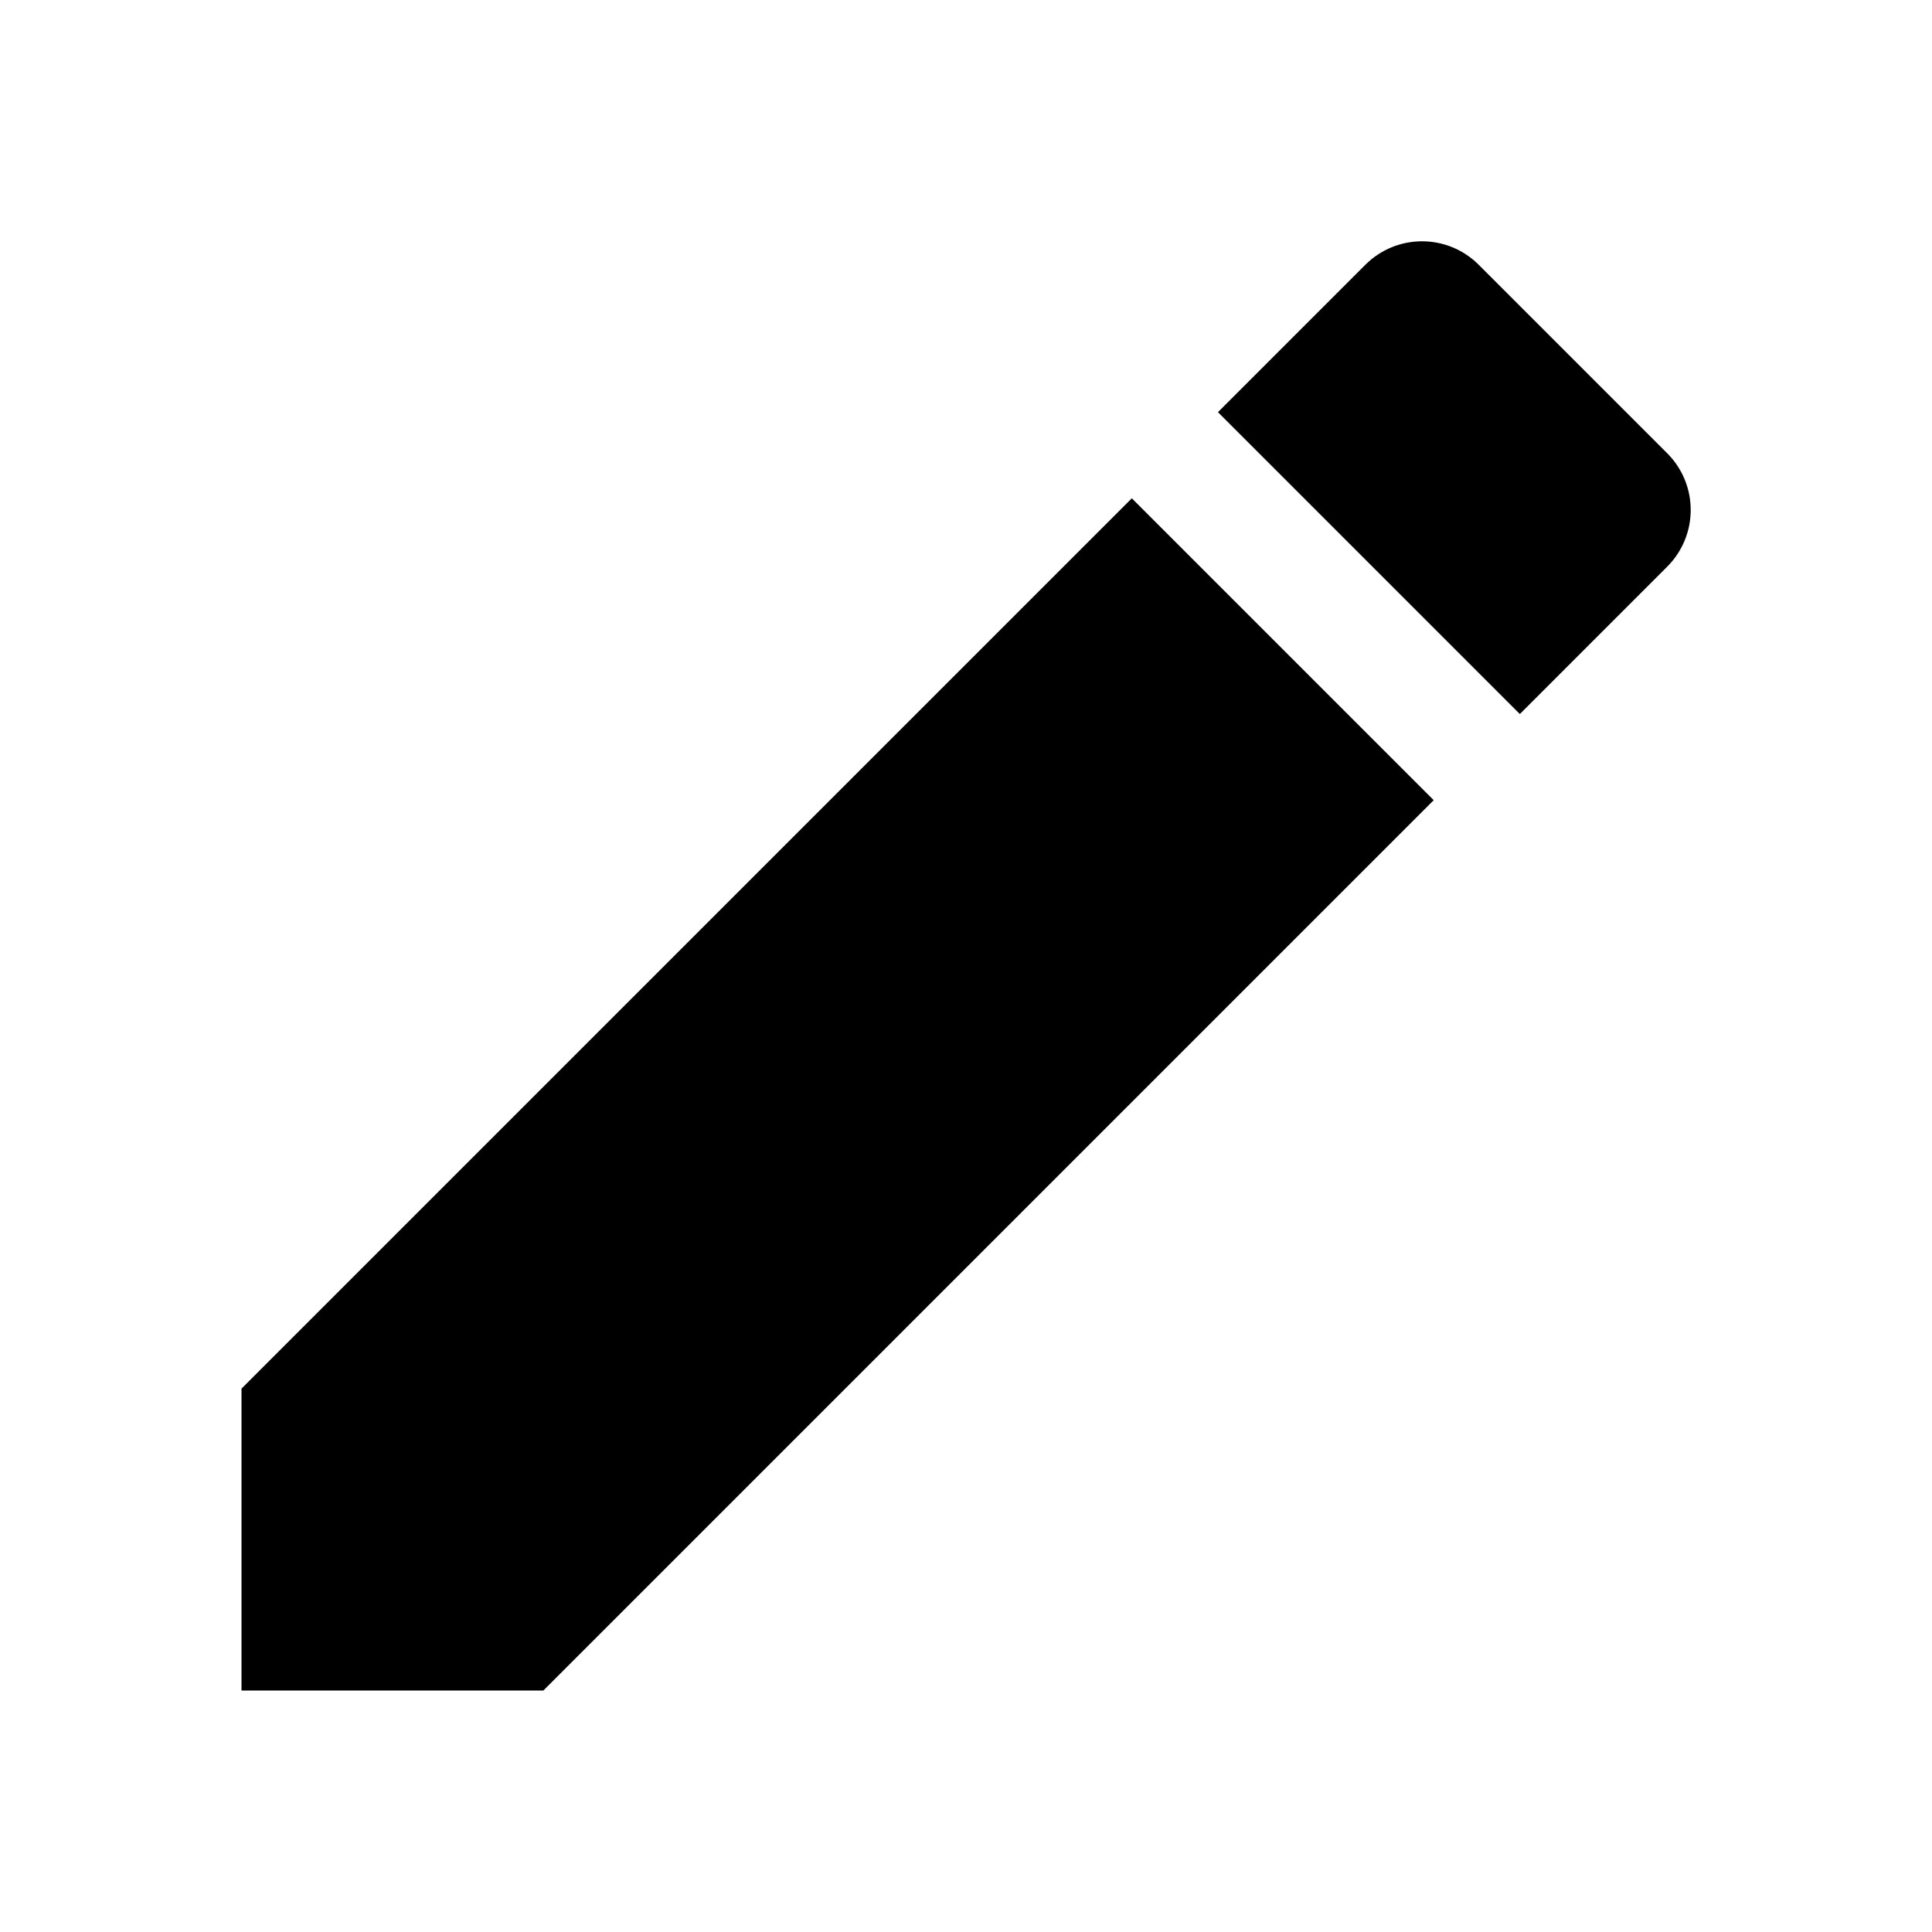
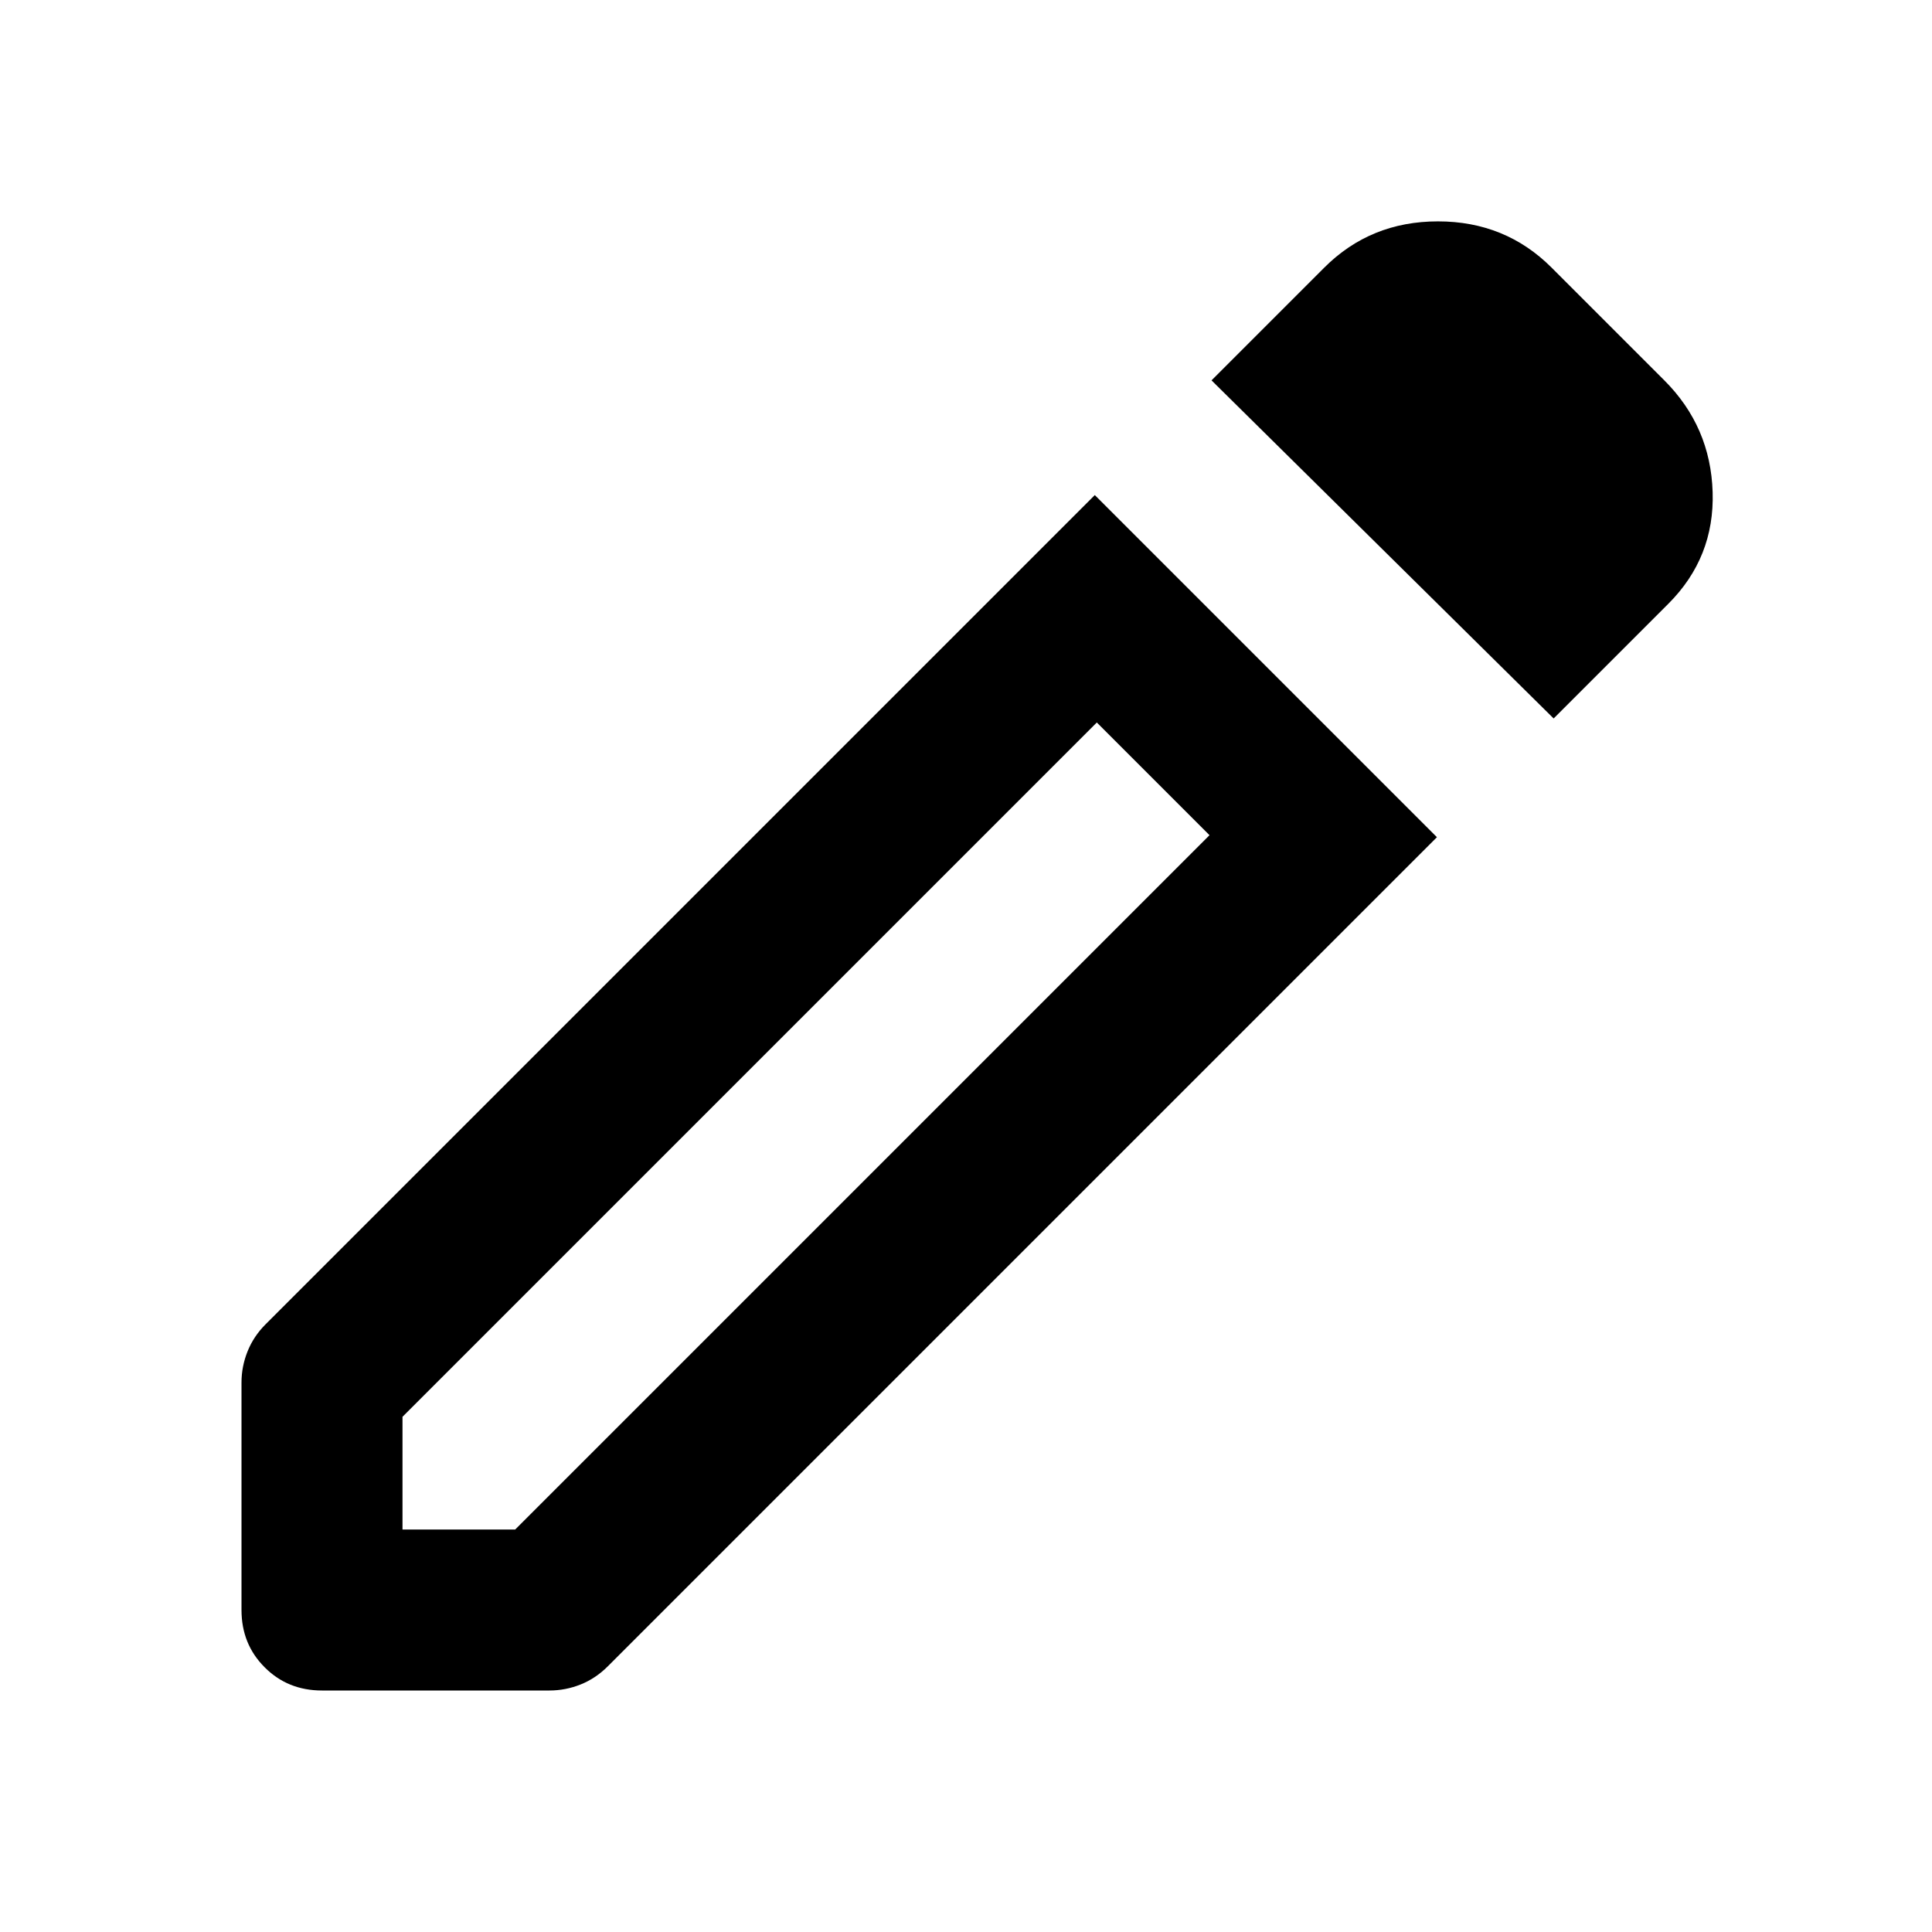
- <svg xmlns="http://www.w3.org/2000/svg" height="24px" viewBox="0 0 24 24" width="24px" fill="#000000">
-   <path d="M0 0h24v24H0z" fill="none" />
-   <path d="M3 17.25V21h3.75L17.81 9.94l-3.75-3.75L3 17.25zM20.71 7.04c.39-.39.39-1.02 0-1.41l-2.34-2.34c-.39-.39-1.02-.39-1.41 0l-1.83 1.83 3.75 3.75 1.83-1.83z" />
+ <svg xmlns="http://www.w3.org/2000/svg" height="24" width="24">
+   <path d="M5 19h1.4l8.625-8.625-1.4-1.4L5 17.6ZM19.3 8.925l-4.25-4.2 1.4-1.4q.575-.575 1.413-.575.837 0 1.412.575l1.4 1.4q.575.575.6 1.388.025.812-.55 1.387ZM4 21q-.425 0-.712-.288Q3 20.425 3 20v-2.825q0-.2.075-.387.075-.188.225-.338l10.3-10.3 4.25 4.25-10.3 10.3q-.15.15-.337.225-.188.075-.388.075ZM14.325 9.675l-.7-.7 1.4 1.4Z" />
</svg>
